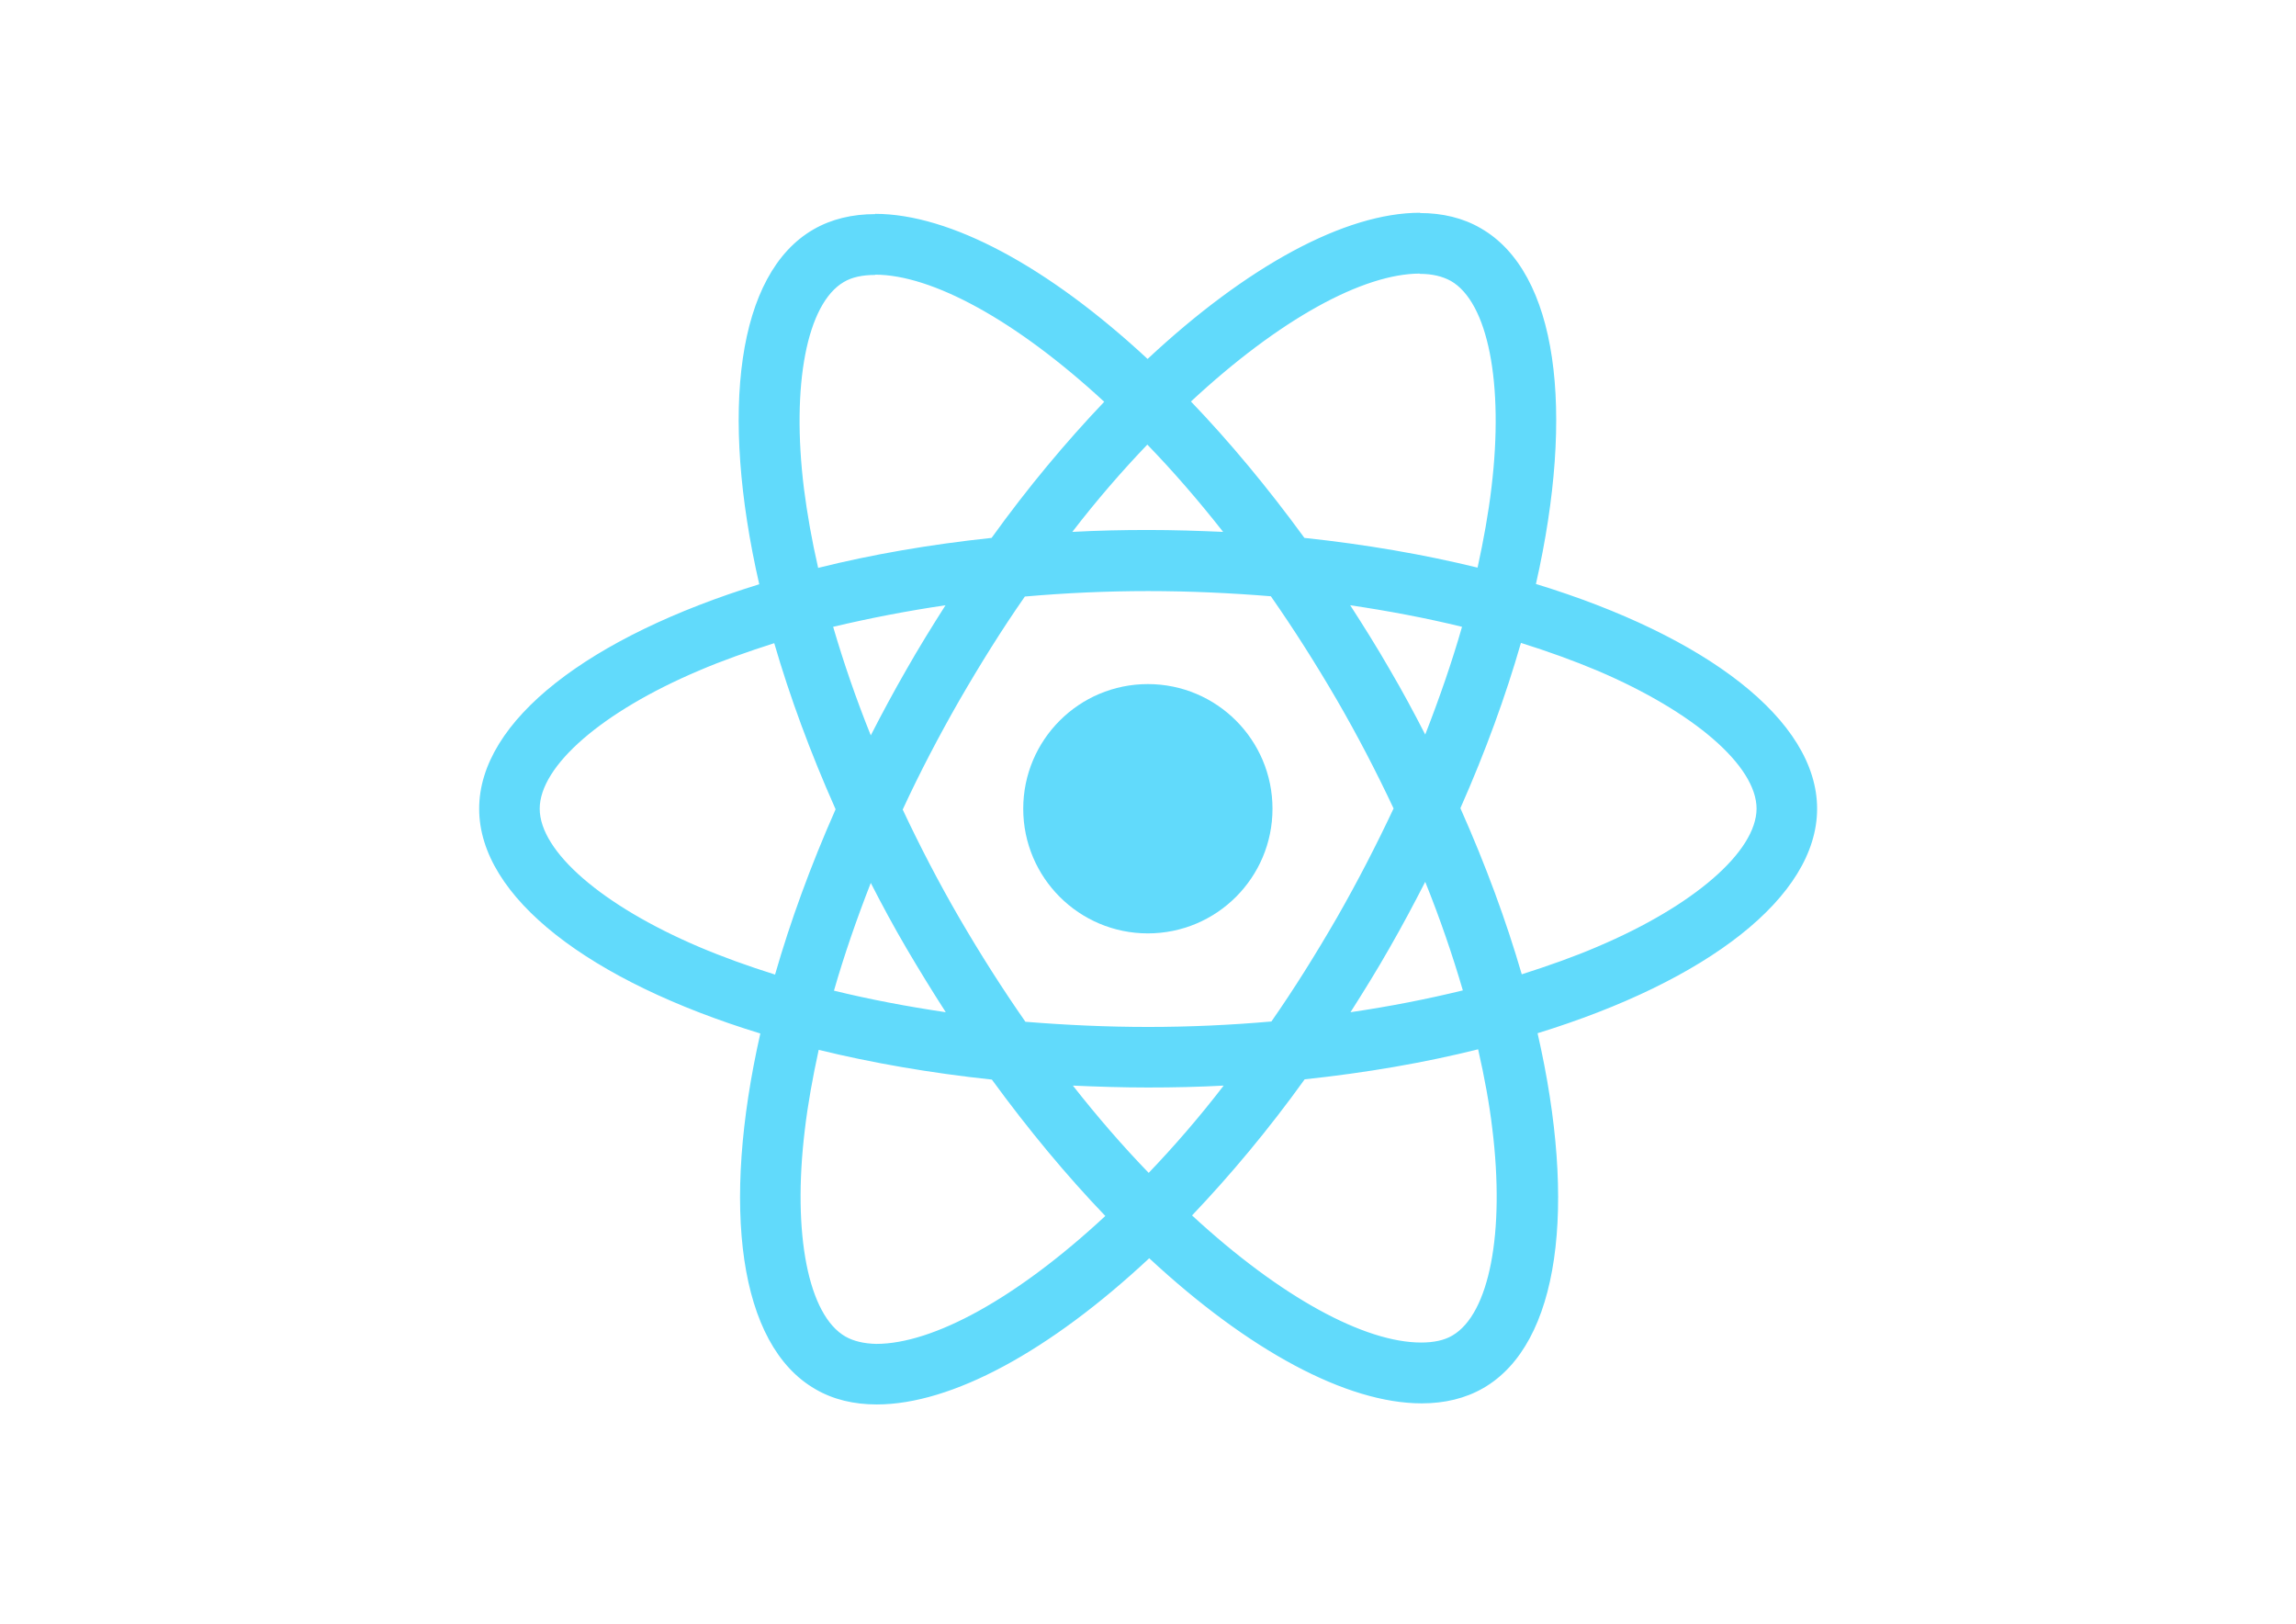
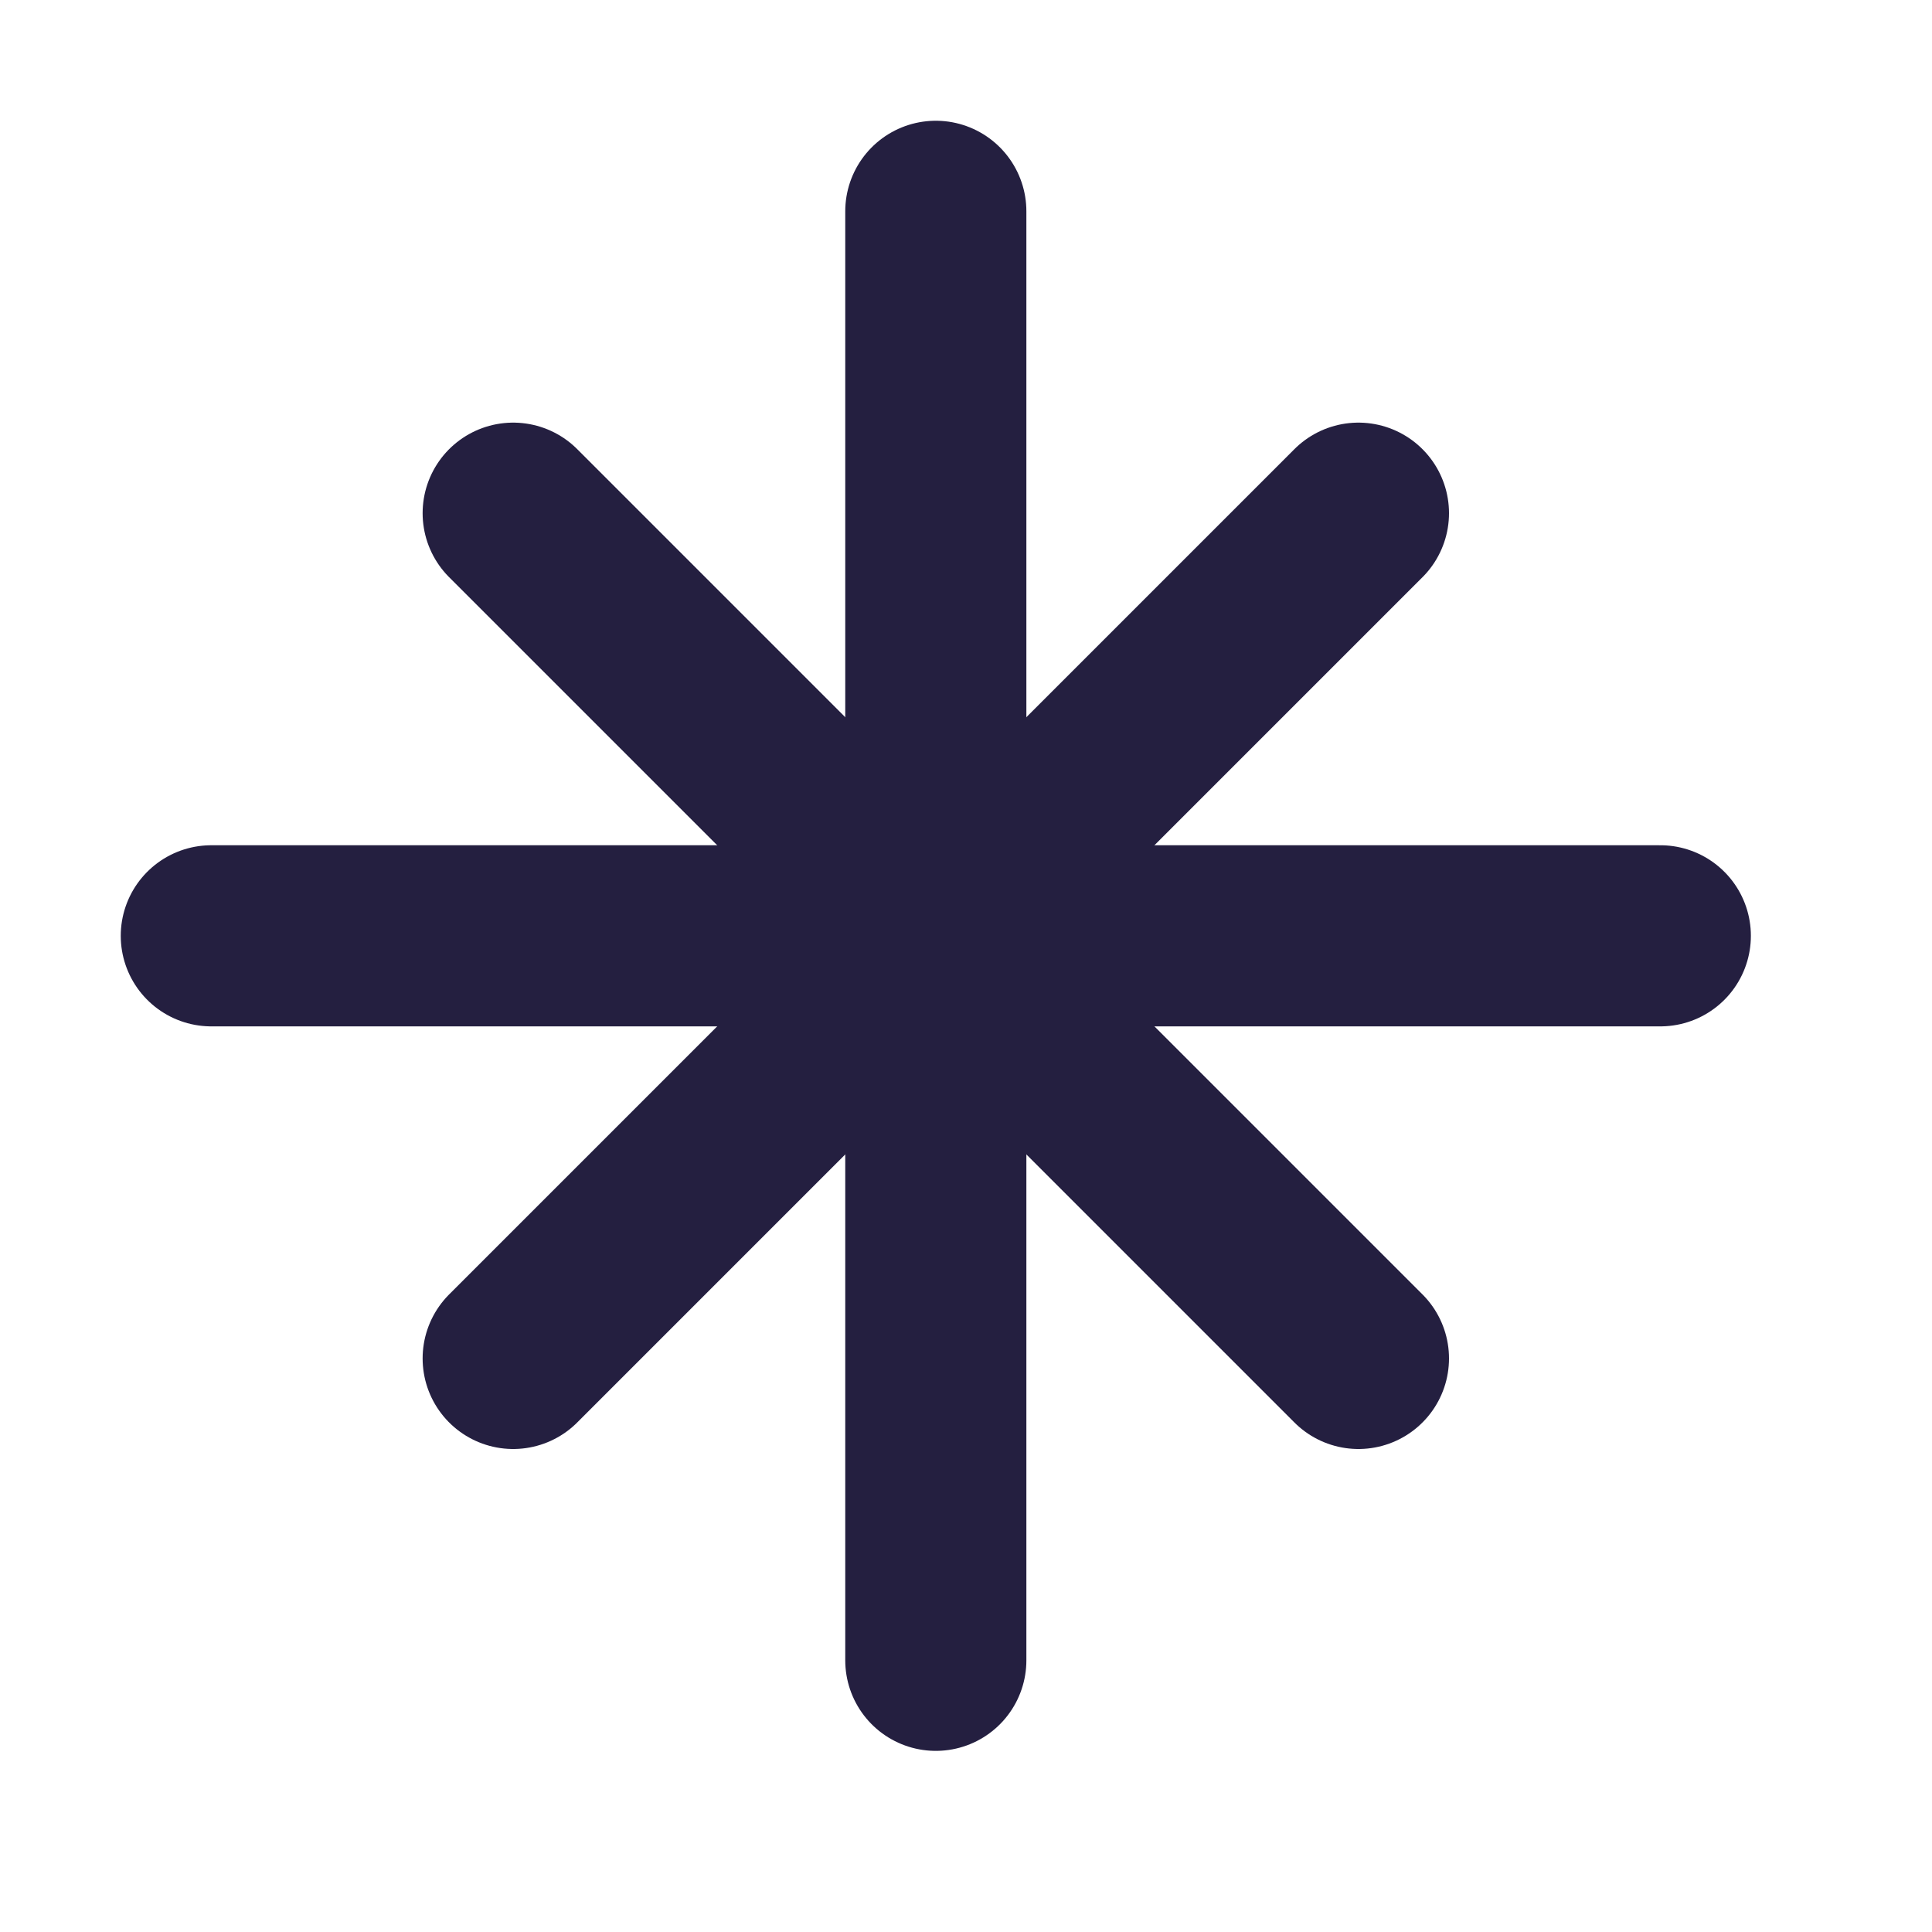
- <svg xmlns="http://www.w3.org/2000/svg" viewBox="0 0 841.9 595.3">
-   <g fill="#61DAFB">
-     <path d="M666.3 296.5c0-32.5-40.7-63.3-103.1-82.4 14.4-63.6 8-114.2-20.2-130.4-6.5-3.8-14.1-5.6-22.4-5.6v22.3c4.6 0 8.3.9 11.4 2.6 13.6 7.8 19.5 37.5 14.9 75.7-1.1 9.4-2.9 19.3-5.1 29.4-19.6-4.8-41-8.5-63.5-10.9-13.5-18.5-27.5-35.3-41.6-50 32.6-30.3 63.2-46.9 84-46.9V78c-27.5 0-63.5 19.6-99.9 53.6-36.4-33.8-72.4-53.2-99.9-53.2v22.3c20.7 0 51.4 16.5 84 46.6-14 14.7-28 31.4-41.3 49.9-22.6 2.4-44 6.1-63.6 11-2.3-10-4-19.7-5.2-29-4.7-38.2 1.1-67.9 14.6-75.8 3-1.8 6.9-2.6 11.5-2.6V78.5c-8.4 0-16 1.8-22.6 5.6-28.1 16.2-34.4 66.7-19.9 130.1-62.2 19.2-102.7 49.9-102.7 82.3 0 32.5 40.7 63.3 103.1 82.4-14.4 63.6-8 114.2 20.2 130.4 6.5 3.8 14.1 5.6 22.5 5.6 27.5 0 63.5-19.6 99.9-53.6 36.4 33.8 72.4 53.2 99.9 53.2 8.4 0 16-1.8 22.6-5.6 28.1-16.2 34.4-66.7 19.9-130.1 62-19.1 102.5-49.9 102.5-82.3zm-130.2-66.7c-3.7 12.9-8.3 26.2-13.5 39.5-4.1-8-8.4-16-13.1-24-4.6-8-9.5-15.8-14.4-23.4 14.2 2.1 27.9 4.7 41 7.9zm-45.8 106.5c-7.8 13.5-15.8 26.3-24.1 38.2-14.9 1.3-30 2-45.2 2-15.1 0-30.2-.7-45-1.9-8.3-11.9-16.4-24.6-24.2-38-7.6-13.1-14.5-26.4-20.8-39.8 6.2-13.4 13.2-26.8 20.7-39.9 7.8-13.5 15.8-26.3 24.1-38.2 14.9-1.3 30-2 45.2-2 15.1 0 30.2.7 45 1.9 8.3 11.9 16.4 24.6 24.2 38 7.6 13.1 14.5 26.4 20.8 39.8-6.3 13.4-13.2 26.8-20.7 39.9zm32.3-13c5.4 13.4 10 26.8 13.8 39.8-13.1 3.2-26.9 5.9-41.2 8 4.9-7.7 9.8-15.6 14.4-23.7 4.6-8 8.9-16.1 13-24.1zM421.2 430c-9.3-9.6-18.6-20.3-27.8-32 9 .4 18.2.7 27.5.7 9.4 0 18.7-.2 27.8-.7-9 11.7-18.3 22.4-27.5 32zm-74.4-58.9c-14.2-2.1-27.9-4.7-41-7.9 3.7-12.9 8.3-26.2 13.5-39.5 4.1 8 8.4 16 13.1 24 4.7 8 9.5 15.8 14.4 23.4zM420.7 163c9.3 9.6 18.6 20.3 27.8 32-9-.4-18.2-.7-27.5-.7-9.4 0-18.7.2-27.8.7 9-11.7 18.3-22.4 27.5-32zm-74 58.9c-4.9 7.7-9.8 15.6-14.4 23.7-4.6 8-8.9 16-13 24-5.4-13.4-10-26.8-13.8-39.8 13.1-3.1 26.9-5.8 41.2-7.9zm-90.5 125.2c-35.4-15.1-58.3-34.9-58.3-50.6 0-15.7 22.9-35.6 58.3-50.6 8.6-3.7 18-7 27.7-10.1 5.7 19.6 13.2 40 22.5 60.9-9.2 20.8-16.6 41.1-22.2 60.6-9.9-3.1-19.3-6.5-28-10.2zM310 490c-13.6-7.8-19.5-37.5-14.9-75.7 1.1-9.4 2.9-19.3 5.1-29.4 19.6 4.8 41 8.5 63.5 10.9 13.5 18.5 27.5 35.3 41.6 50-32.6 30.3-63.2 46.9-84 46.9-4.5-.1-8.3-1-11.3-2.7zm237.2-76.2c4.7 38.2-1.1 67.9-14.6 75.8-3 1.8-6.9 2.6-11.5 2.6-20.7 0-51.4-16.5-84-46.6 14-14.7 28-31.4 41.3-49.9 22.6-2.4 44-6.1 63.6-11 2.3 10.1 4.1 19.8 5.2 29.1zm38.5-66.7c-8.6 3.7-18 7-27.7 10.1-5.7-19.6-13.2-40-22.5-60.9 9.2-20.8 16.6-41.1 22.2-60.6 9.9 3.1 19.3 6.5 28.1 10.2 35.4 15.1 58.3 34.9 58.3 50.6-.1 15.7-23 35.6-58.4 50.6zM320.8 78.4z" />
-     <circle cx="420.9" cy="296.5" r="45.7" />
-     <path d="M520.5 78.1z" />
+ <svg xmlns="http://www.w3.org/2000/svg" aria-hidden="true" role="img" width="1em" height="1em" preserveAspectRatio="xMidYMid meet" viewBox="0 0 16 16">
+   <g fill="none" stroke="#241f40" stroke-linecap="round" stroke-linejoin="round" stroke-width="1.5">
+     <path d="M13.75 7.75h-12" />
+     <path d="M7.75 1.75v12" />
+     <path d="M4.25 11.25l7-7" />
+     <path d="M11.25 11.25l-7-7" />
  </g>
</svg>
